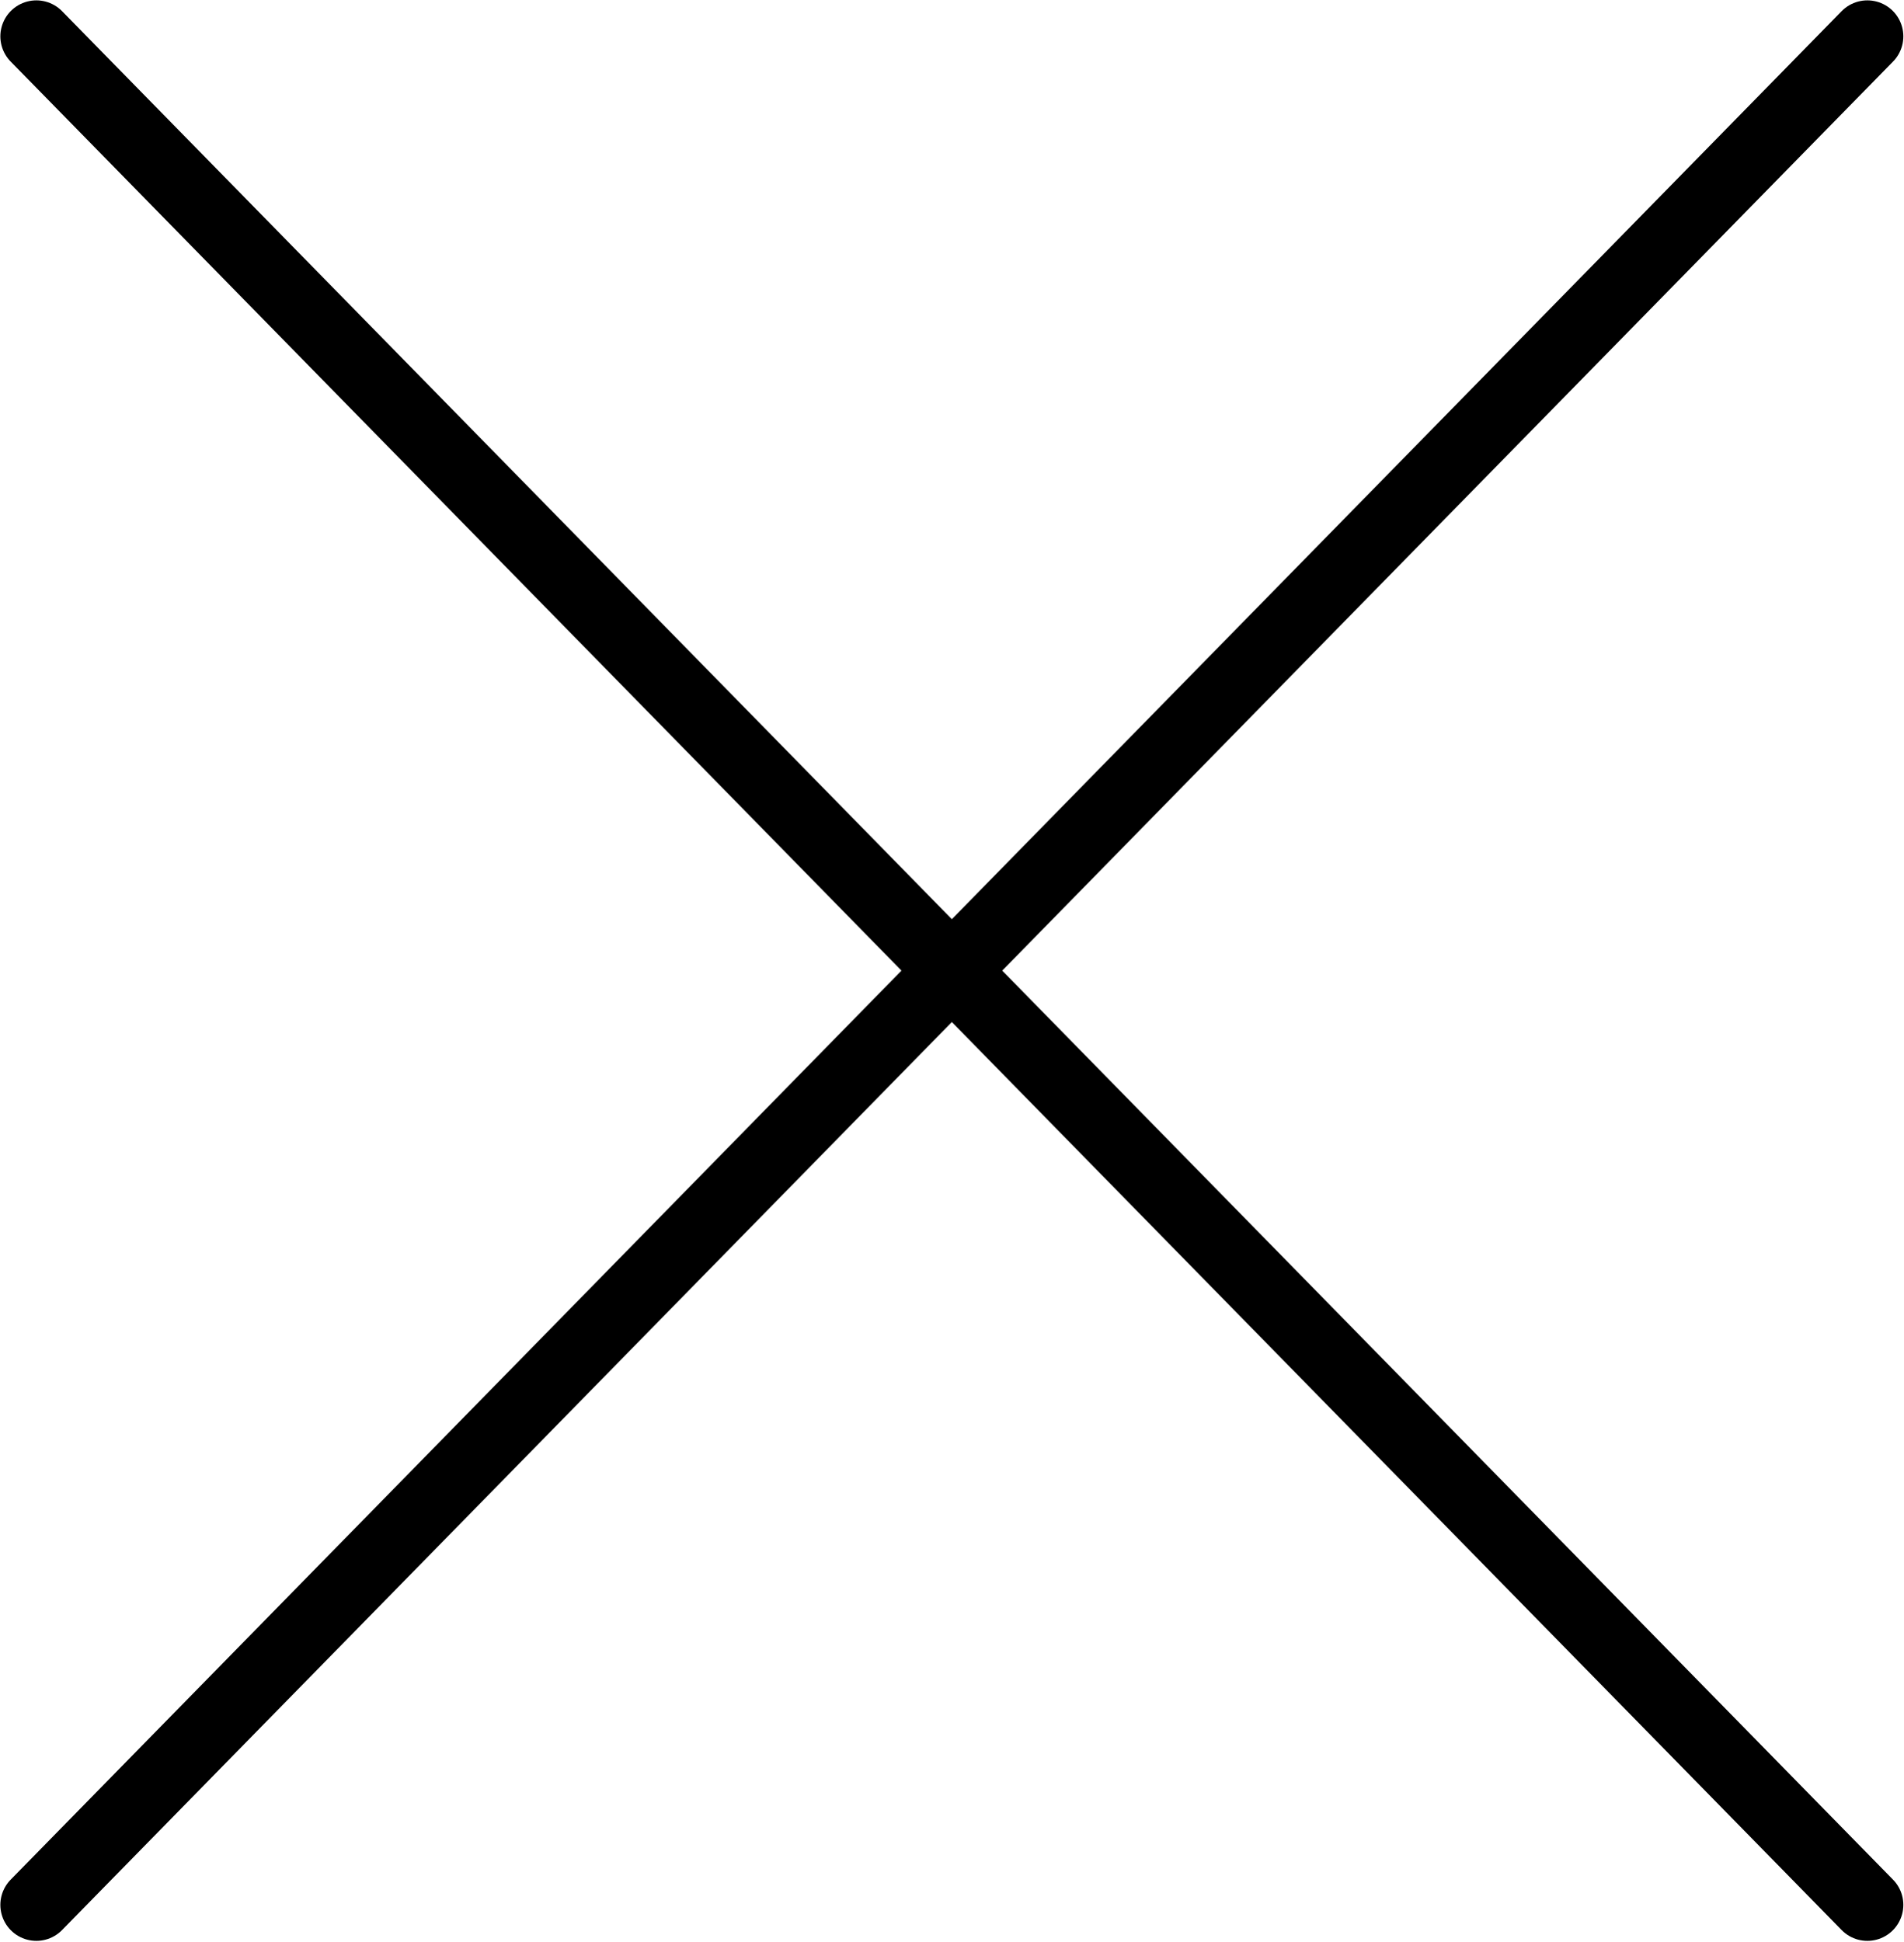
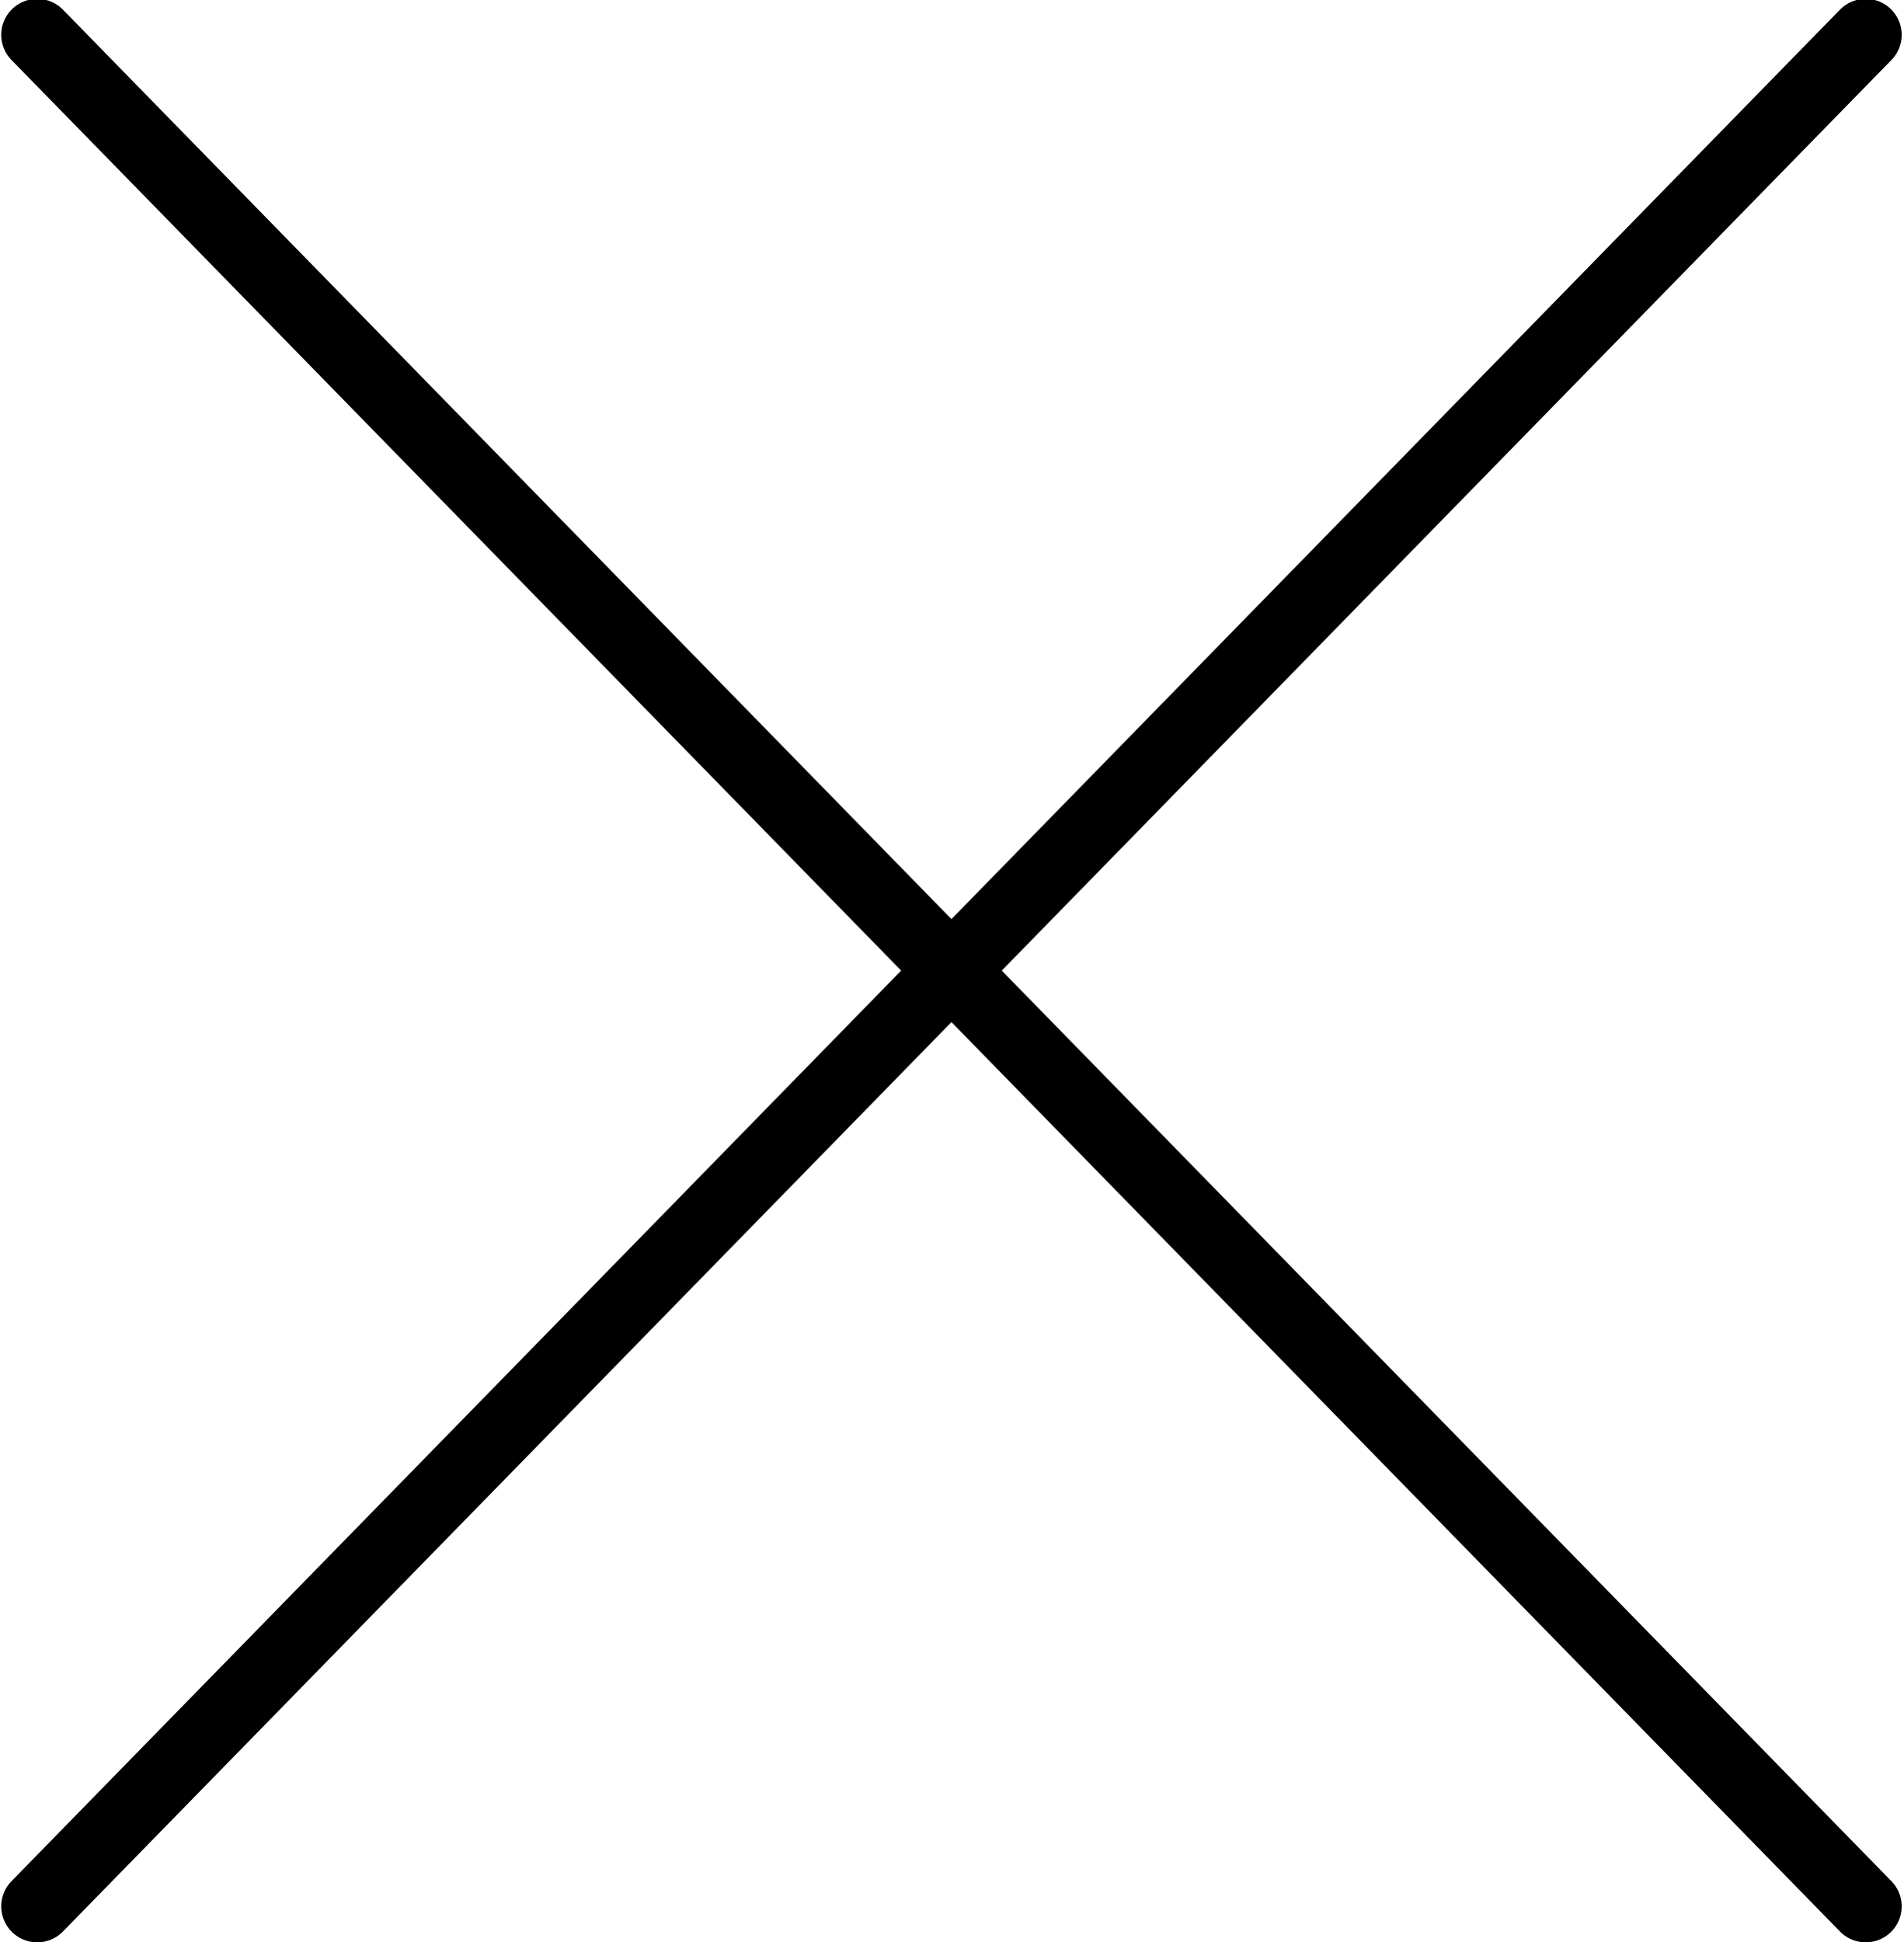
<svg xmlns="http://www.w3.org/2000/svg" version="1.1" id="svg4455" x="0px" y="0px" width="574.701" height="586.045" viewBox="0 0 574.701 586.045" enable-background="new 0 0 1000 1000" xml:space="preserve">
  <defs id="defs3378" />
  <g id="layer1" transform="translate(-147.7675,-245.4813)">
    <path id="anchor" d="M 261.618,702.534 603.887,368.818" style="fill:none;stroke:#000000" />
-     <path id="letter" d="M 158.74,256.457 711.496,820.552 M 158.74,820.551 711.496,256.456" style="fill:none;stroke:#000000;stroke-width:21.728;stroke-linecap:round;stroke-linejoin:round" />
+     <path id="letter" d="        M 159,256 711,821        M 159,821 711,256        " style="fill:none;stroke:#000000;stroke-width:21.728;stroke-linecap:round;stroke-linejoin:round" />
  </g>
</svg>
